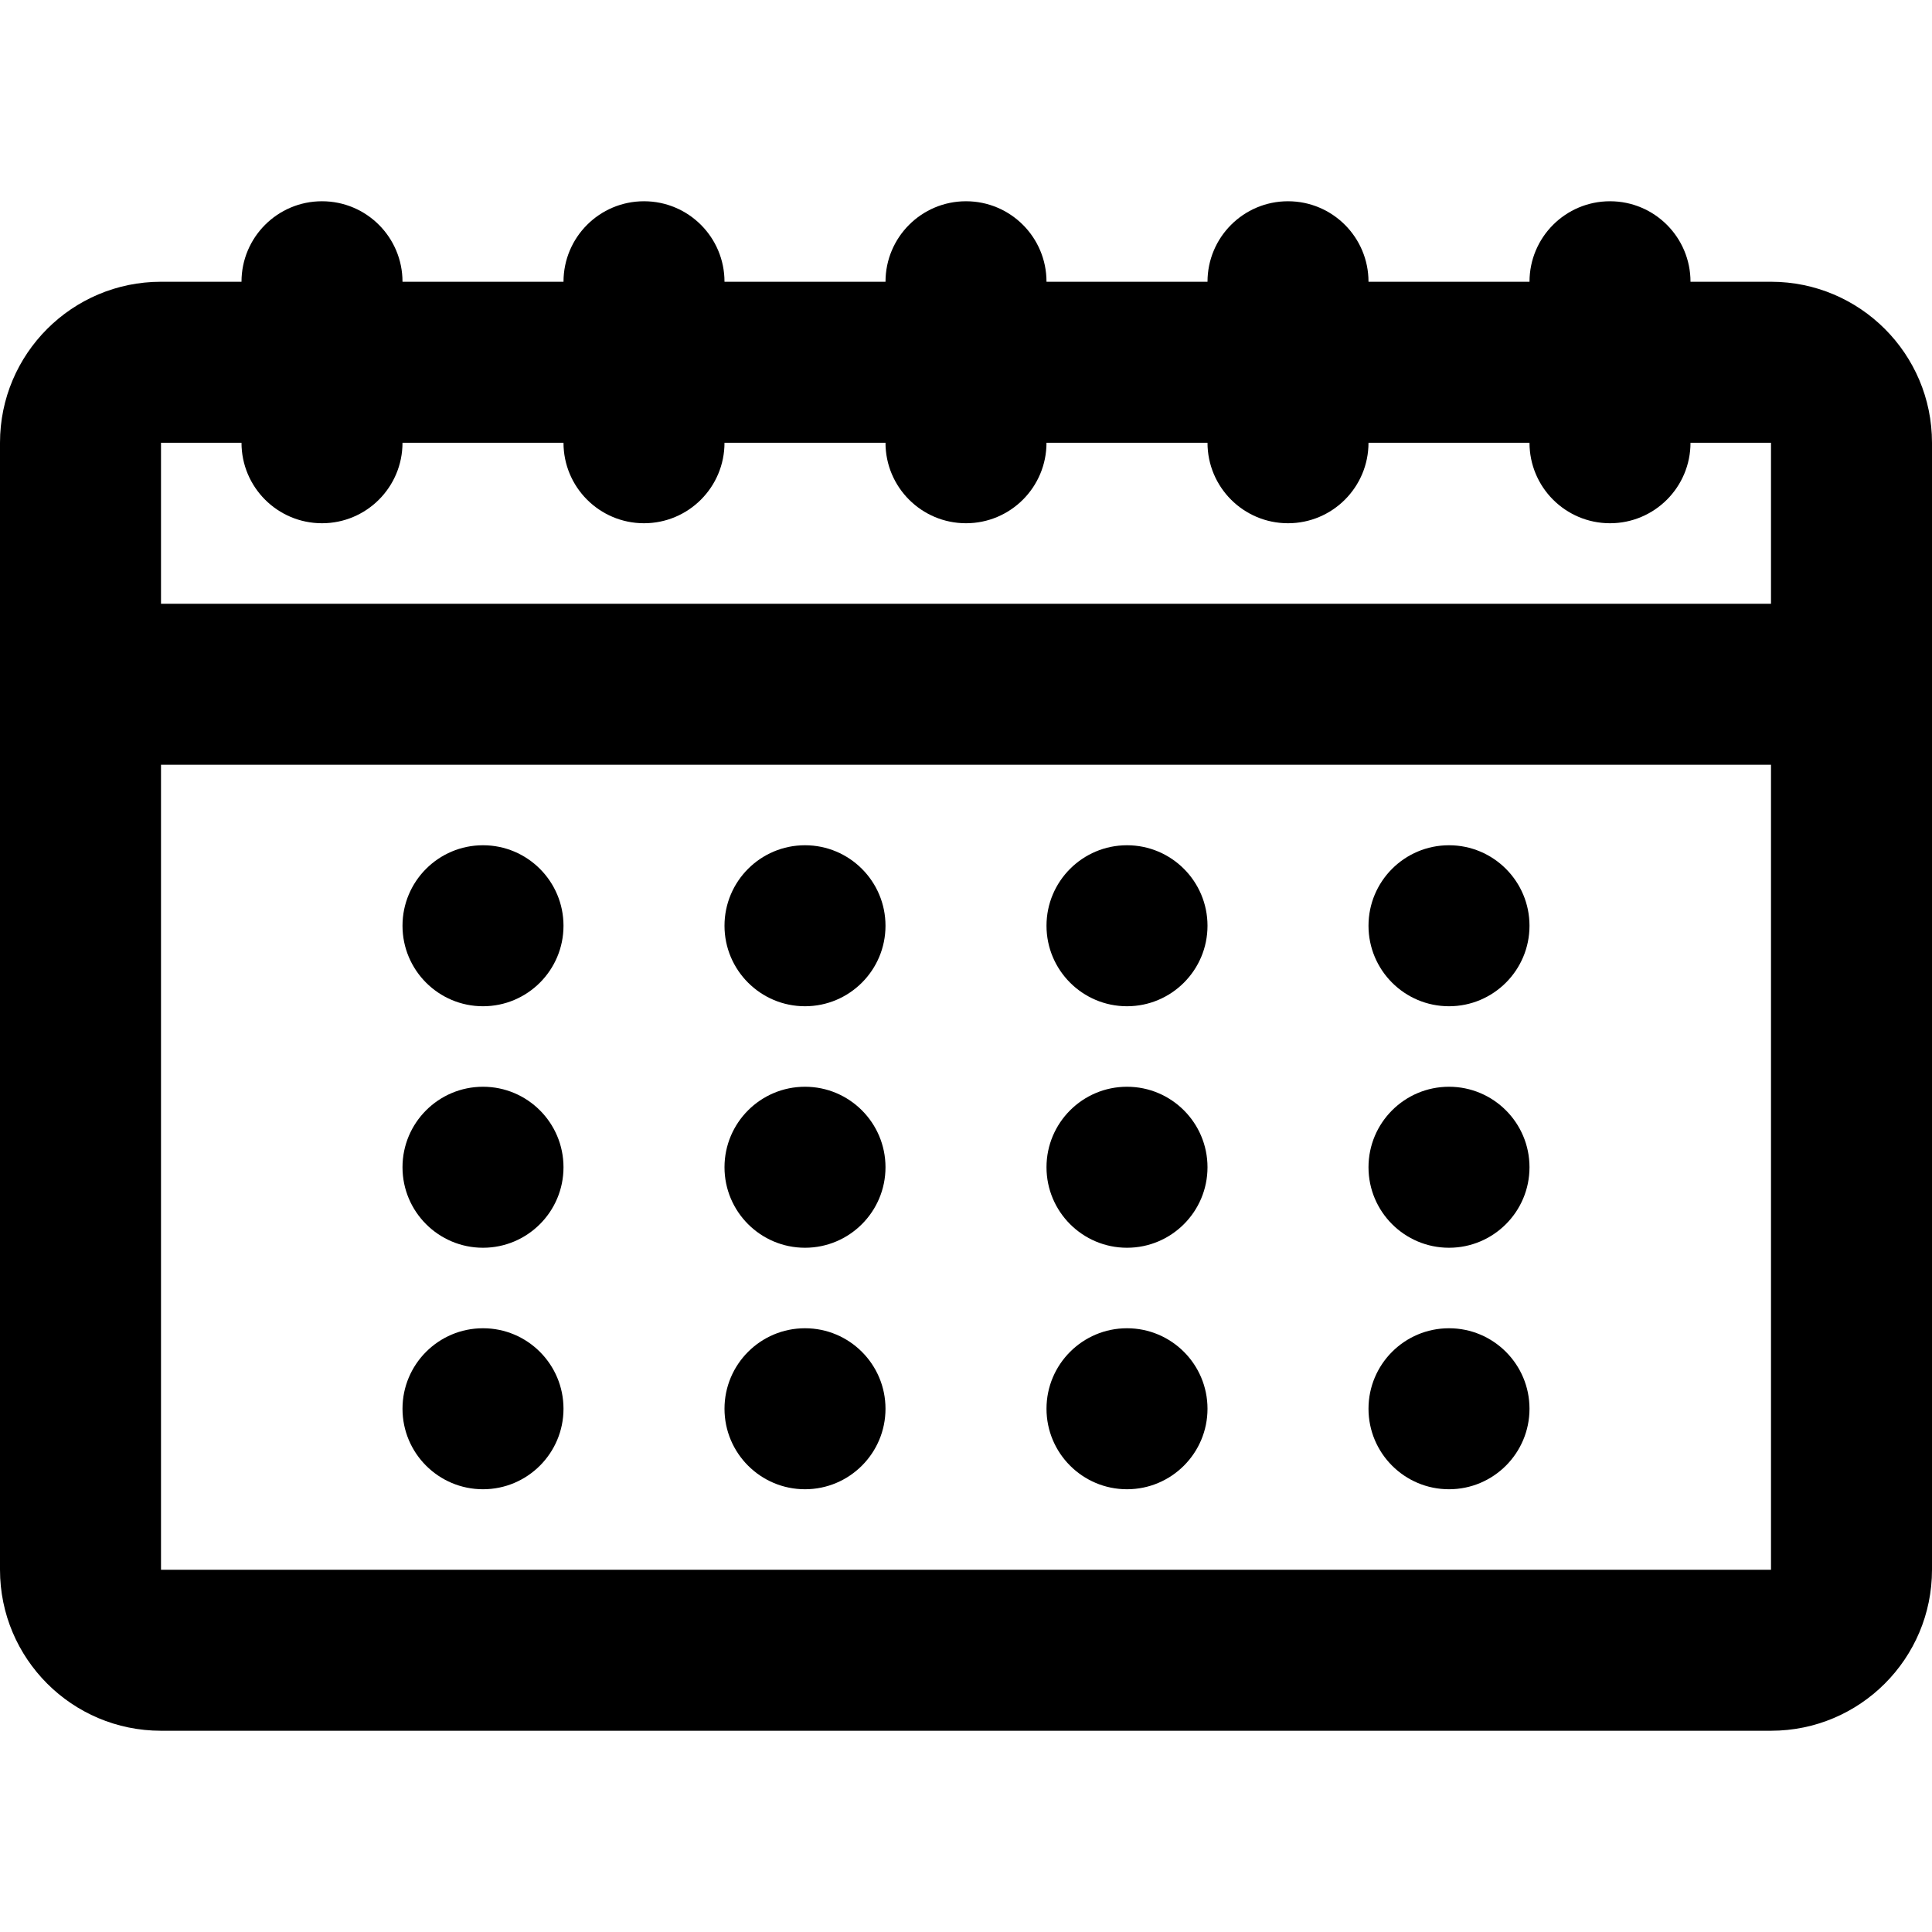
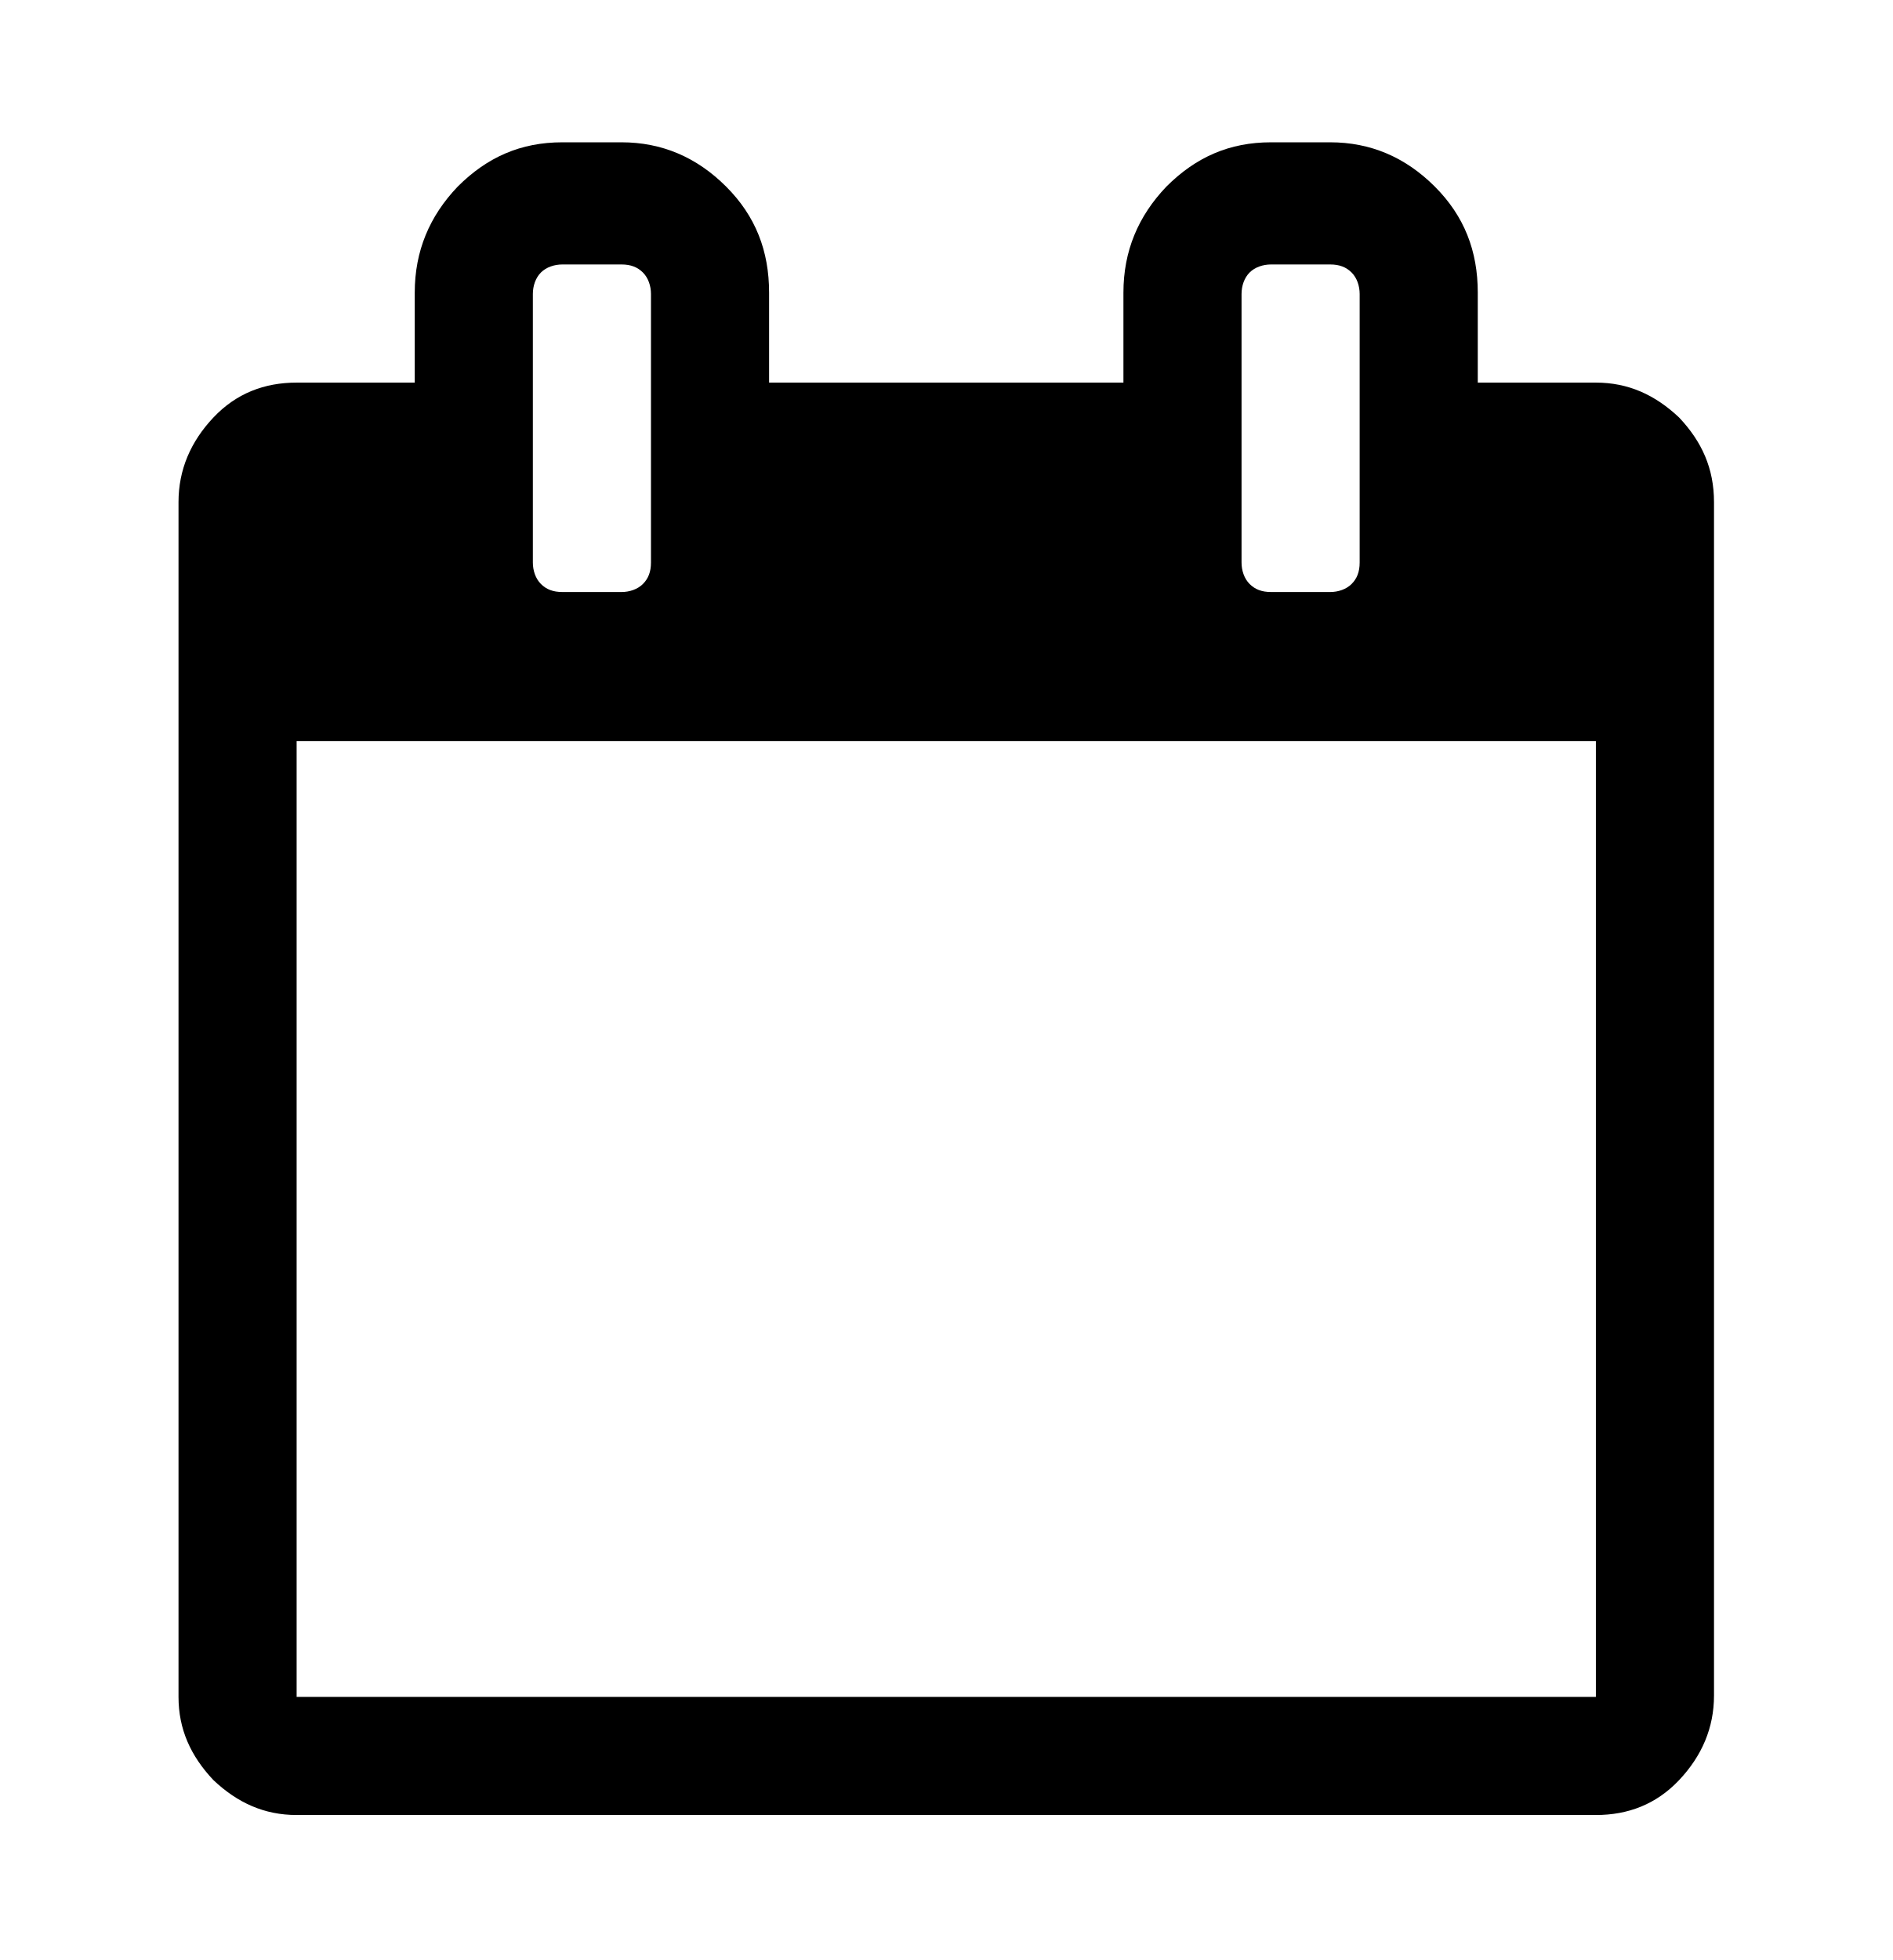
- <svg xmlns="http://www.w3.org/2000/svg" version="1.1" id="Layer_1" x="0px" y="0px" viewBox="0 0 512 512" style="enable-background:new 0 0 512 512;" xml:space="preserve">
-   <g>
-     <g>
-       <g>
-         <path d="M128,266.667c11.776,0,21.333-9.557,21.333-21.333S139.776,224,128,224s-21.333,9.557-21.333,21.333     S116.224,266.667,128,266.667z" />
-         <path d="M213.333,266.667c11.776,0,21.333-9.557,21.333-21.333S225.109,224,213.333,224S192,233.557,192,245.333     S201.557,266.667,213.333,266.667z" />
-         <path d="M298.667,266.667c11.776,0,21.333-9.557,21.333-21.333S310.443,224,298.667,224s-21.333,9.557-21.333,21.333     S286.891,266.667,298.667,266.667z" />
-         <path d="M384,266.667c11.776,0,21.333-9.557,21.333-21.333S395.776,224,384,224s-21.333,9.557-21.333,21.333     S372.224,266.667,384,266.667z" />
-         <path d="M128,330.667c11.776,0,21.333-9.557,21.333-21.333S139.776,288,128,288s-21.333,9.557-21.333,21.333     S116.224,330.667,128,330.667z" />
-         <path d="M213.333,330.667c11.776,0,21.333-9.557,21.333-21.333S225.109,288,213.333,288S192,297.557,192,309.333     S201.557,330.667,213.333,330.667z" />
-         <path d="M298.667,330.667c11.776,0,21.333-9.557,21.333-21.333S310.443,288,298.667,288s-21.333,9.557-21.333,21.333     S286.891,330.667,298.667,330.667z" />
-         <path d="M384,330.667c11.776,0,21.333-9.557,21.333-21.333S395.776,288,384,288s-21.333,9.557-21.333,21.333     S372.224,330.667,384,330.667z" />
-         <path d="M128,394.667c11.776,0,21.333-9.557,21.333-21.333S139.776,352,128,352s-21.333,9.557-21.333,21.333     S116.224,394.667,128,394.667z" />
-         <path d="M213.333,394.667c11.776,0,21.333-9.557,21.333-21.333S225.109,352,213.333,352S192,361.557,192,373.333     S201.557,394.667,213.333,394.667z" />
-         <path d="M298.667,394.667c11.776,0,21.333-9.557,21.333-21.333S310.443,352,298.667,352s-21.333,9.557-21.333,21.333     S286.891,394.667,298.667,394.667z" />
-         <path d="M384,394.667c11.776,0,21.333-9.557,21.333-21.333S395.776,352,384,352s-21.333,9.557-21.333,21.333     S372.224,394.667,384,394.667z" />
-         <path d="M469.333,74.667H448c0-11.782-9.551-21.333-21.333-21.333s-21.333,9.551-21.333,21.333h-42.667     c0-11.782-9.551-21.333-21.333-21.333c-11.782,0-21.333,9.551-21.333,21.333h-42.667c0-11.782-9.551-21.333-21.333-21.333     s-21.333,9.551-21.333,21.333H192c0-11.782-9.551-21.333-21.333-21.333c-11.782,0-21.333,9.551-21.333,21.333h-42.667     c0-11.782-9.551-21.333-21.333-21.333C73.551,53.333,64,62.885,64,74.667H42.667C19.109,74.667,0,93.775,0,117.333v64V416     c0,23.558,19.109,42.667,42.667,42.667h426.667C492.891,458.667,512,439.558,512,416V181.333v-64     C512,93.775,492.891,74.667,469.333,74.667z M42.667,117.333H64c0,11.782,9.551,21.333,21.333,21.333     c11.782,0,21.333-9.551,21.333-21.333h42.667c0,11.782,9.551,21.333,21.333,21.333c11.782,0,21.333-9.551,21.333-21.333h42.667     c0,11.782,9.551,21.333,21.333,21.333s21.333-9.551,21.333-21.333H320c0,11.782,9.551,21.333,21.333,21.333     c11.782,0,21.333-9.551,21.333-21.333h42.667c0,11.782,9.551,21.333,21.333,21.333S448,129.115,448,117.333h21.333V160H42.667     V117.333z M469.333,416H42.667V202.667h426.667V416z" />
-       </g>
-     </g>
-   </g>
-   <g>
- </g>
-   <g>
- </g>
-   <g>
- </g>
-   <g>
- </g>
-   <g>
- </g>
-   <g>
- </g>
-   <g>
- </g>
-   <g>
- </g>
-   <g>
- </g>
-   <g>
- </g>
-   <g>
- </g>
-   <g>
- </g>
-   <g>
- </g>
-   <g>
- </g>
-   <g>
- </g>
+ <svg xmlns="http://www.w3.org/2000/svg" width="141" height="146">
+   <path d="M13.3,126.4V37.4c0-2.4,.9-4.5,2.6-6.3c1.7-1.8,3.8-2.6 6.2-2.6h8.8v-6.7c0-3.1,1.1-5.7,3.2-7.9c2.2-2.2,4.7-3.3,7.8-3.3h4.4c3,0 5.6,1.1,7.8,3.3c2.2,2.2,3.2,4.8,3.2,7.9v6.7h26.4v-6.7c0-3.1,1.1-5.7 3.2-7.9c2.2-2.2,4.7-3.3,7.8-3.3h4.4c3,0,5.6,1.1,7.8,3.3c2.2,2.2,3.2 4.8,3.2,7.9v6.7h8.8c2.4,0,4.4,.9,6.2,2.6c1.7,1.8,2.6,3.8,2.6,6.3v88.9c0 2.4-.9,4.5-2.6,6.3c-1.7,1.8-3.8,2.6-6.2,2.6H22.1c-2.4,0-4.4-.9-6.2-2.6C14.2,130.8 13.3,128.8,13.3,126.4z M22.1,126.4h96.8V55.2H22.1V126.4z M39.7,41.9c0,.6,.2,1.2 .6,1.6c.4,.4,.9,.6,1.6,.6h4.4c.6,0,1.2-.2,1.6-.6c.4-.4 .6-.9,.6-1.6v-20c0-.6-.2-1.2-.6-1.6c-.4-.4-.9-.6-1.6-.6h-4.4c-.6,0-1.2,.2-1.6 .6c-.4,.4-.6,1-.6,1.6V41.9z M92.5,41.9c0,.6,.2,1.2,.6,1.6c.4,.4,.9,.6 1.6,.6h4.4c.6,0,1.2-.2,1.6-.6c.4-.4 .6-.9,.6-1.6v-20c0-.6-.2-1.2-.6-1.6c-.4-.4-.9-.6-1.6-.6h-4.4c-.6 0-1.2,.2-1.6,.6c-.4,.4-.6,1-.6,1.6V41.9z" />
</svg>
